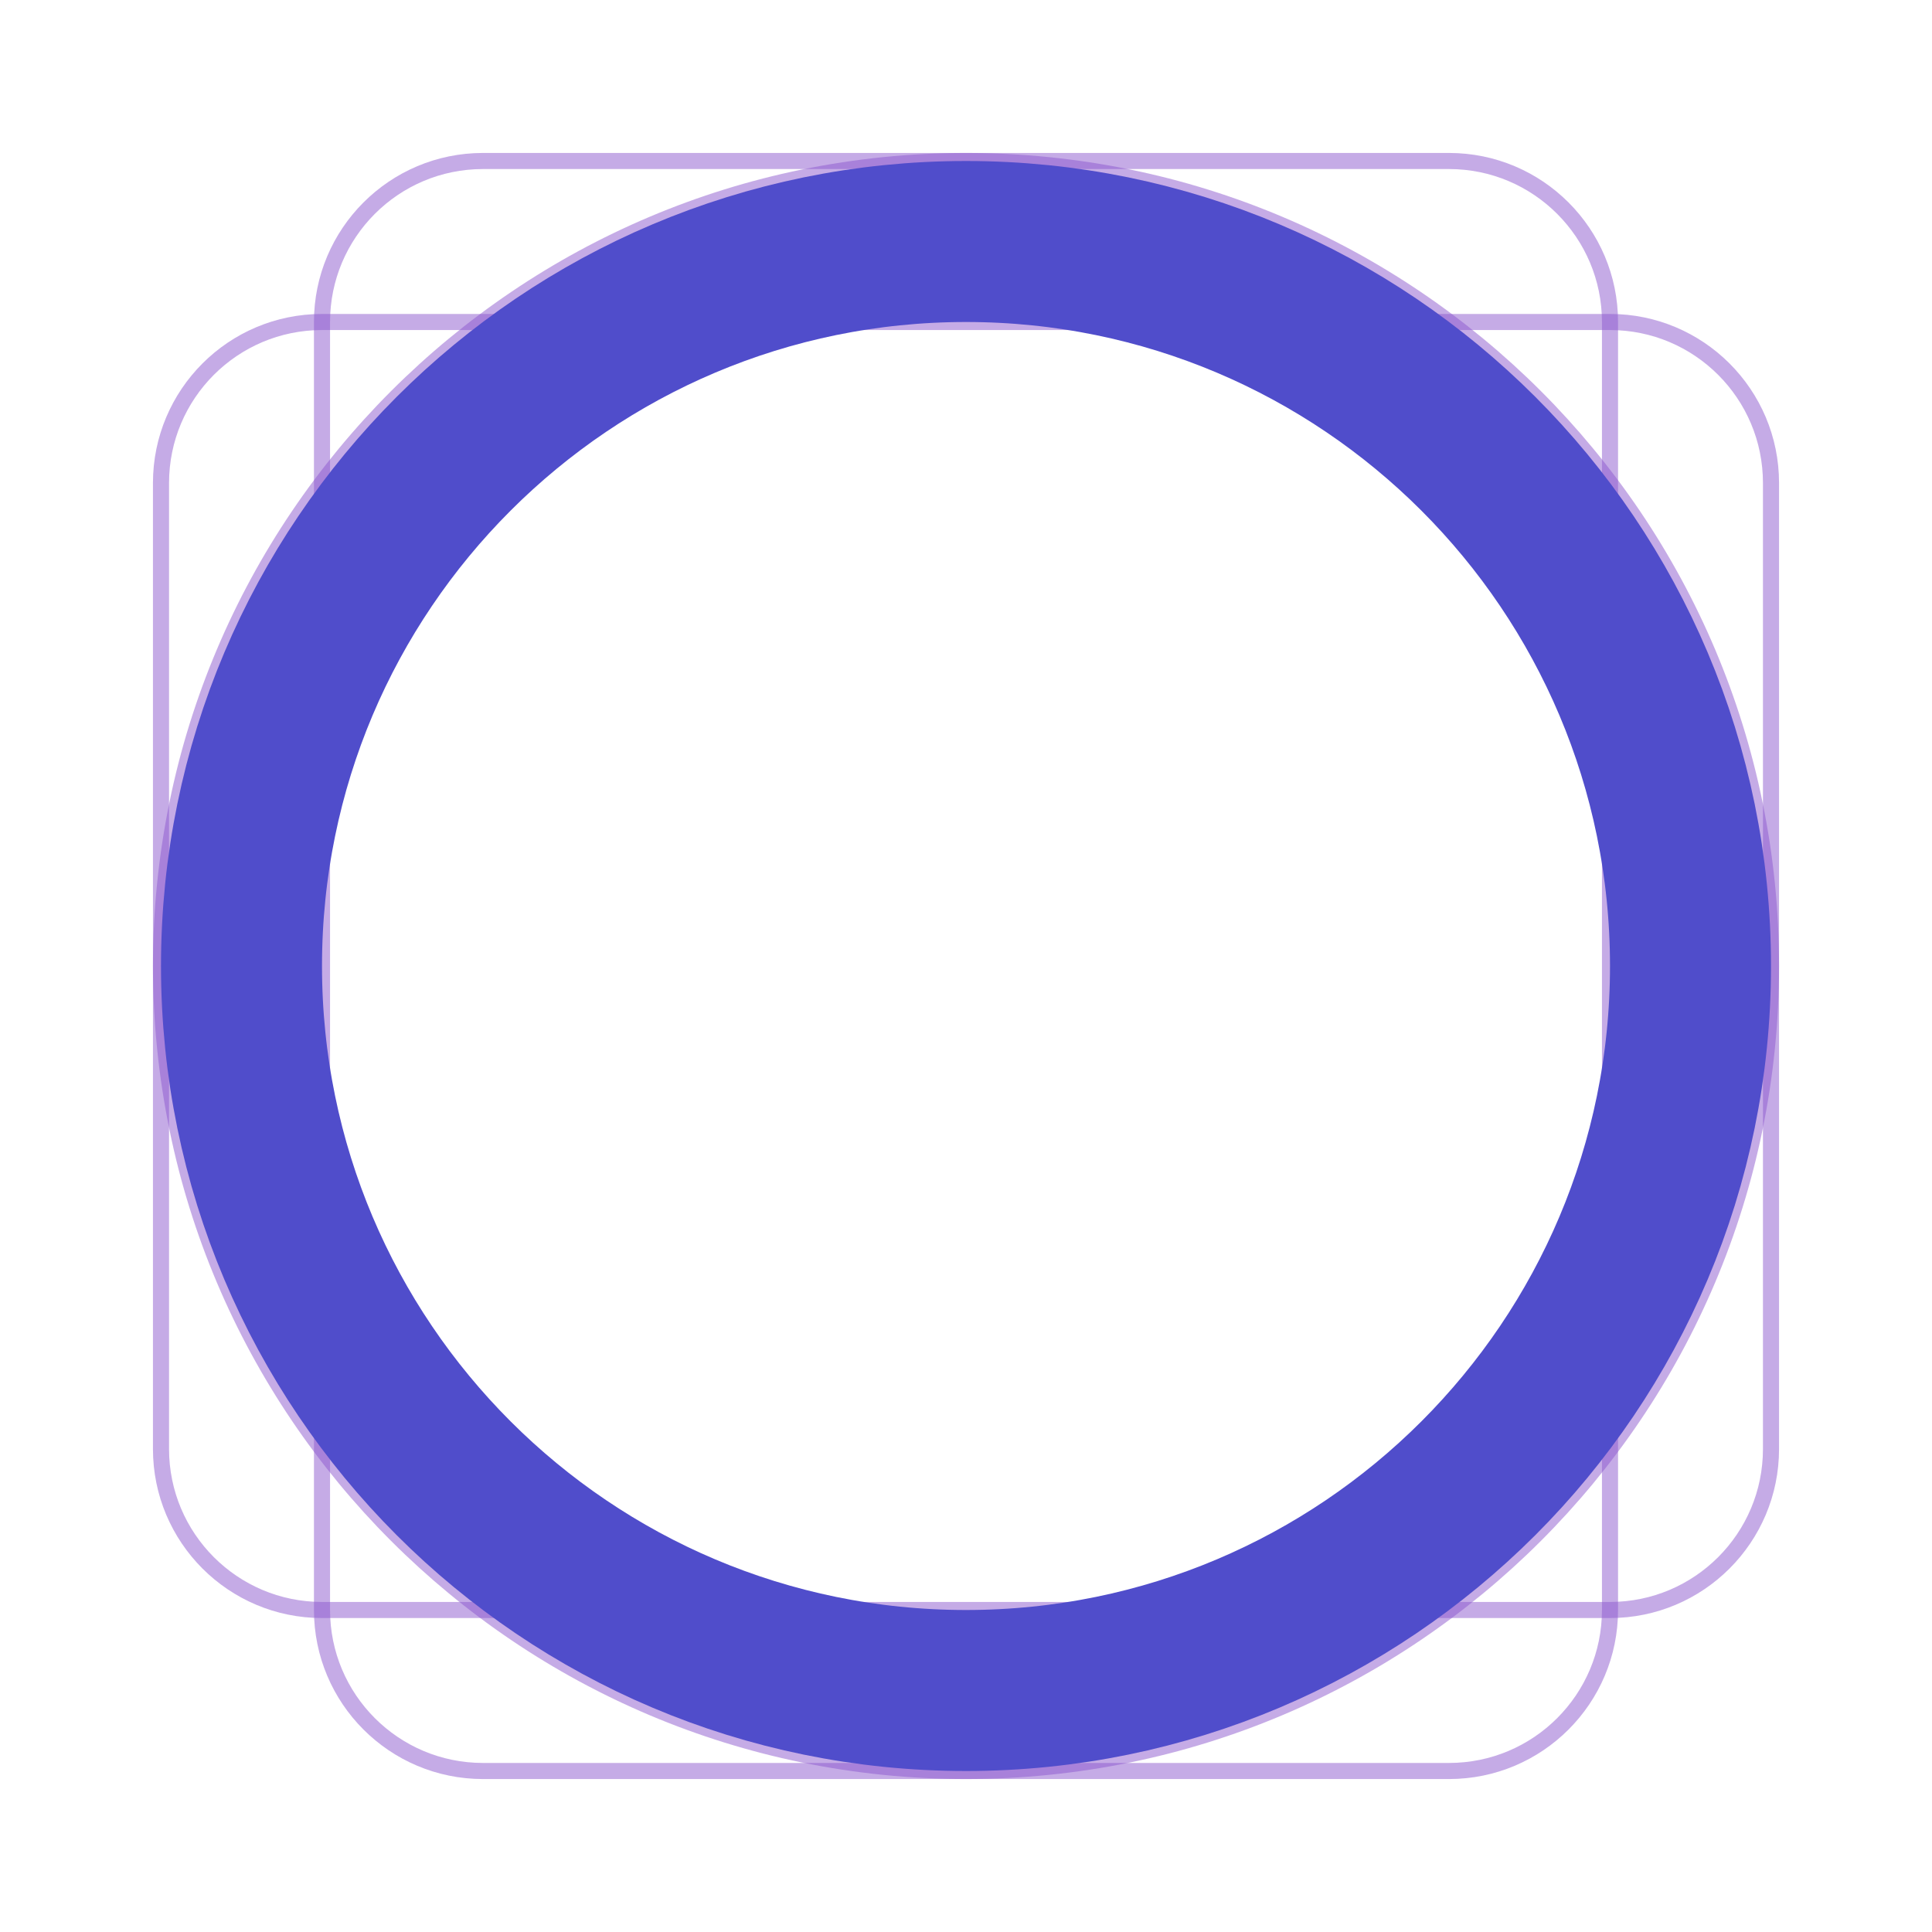
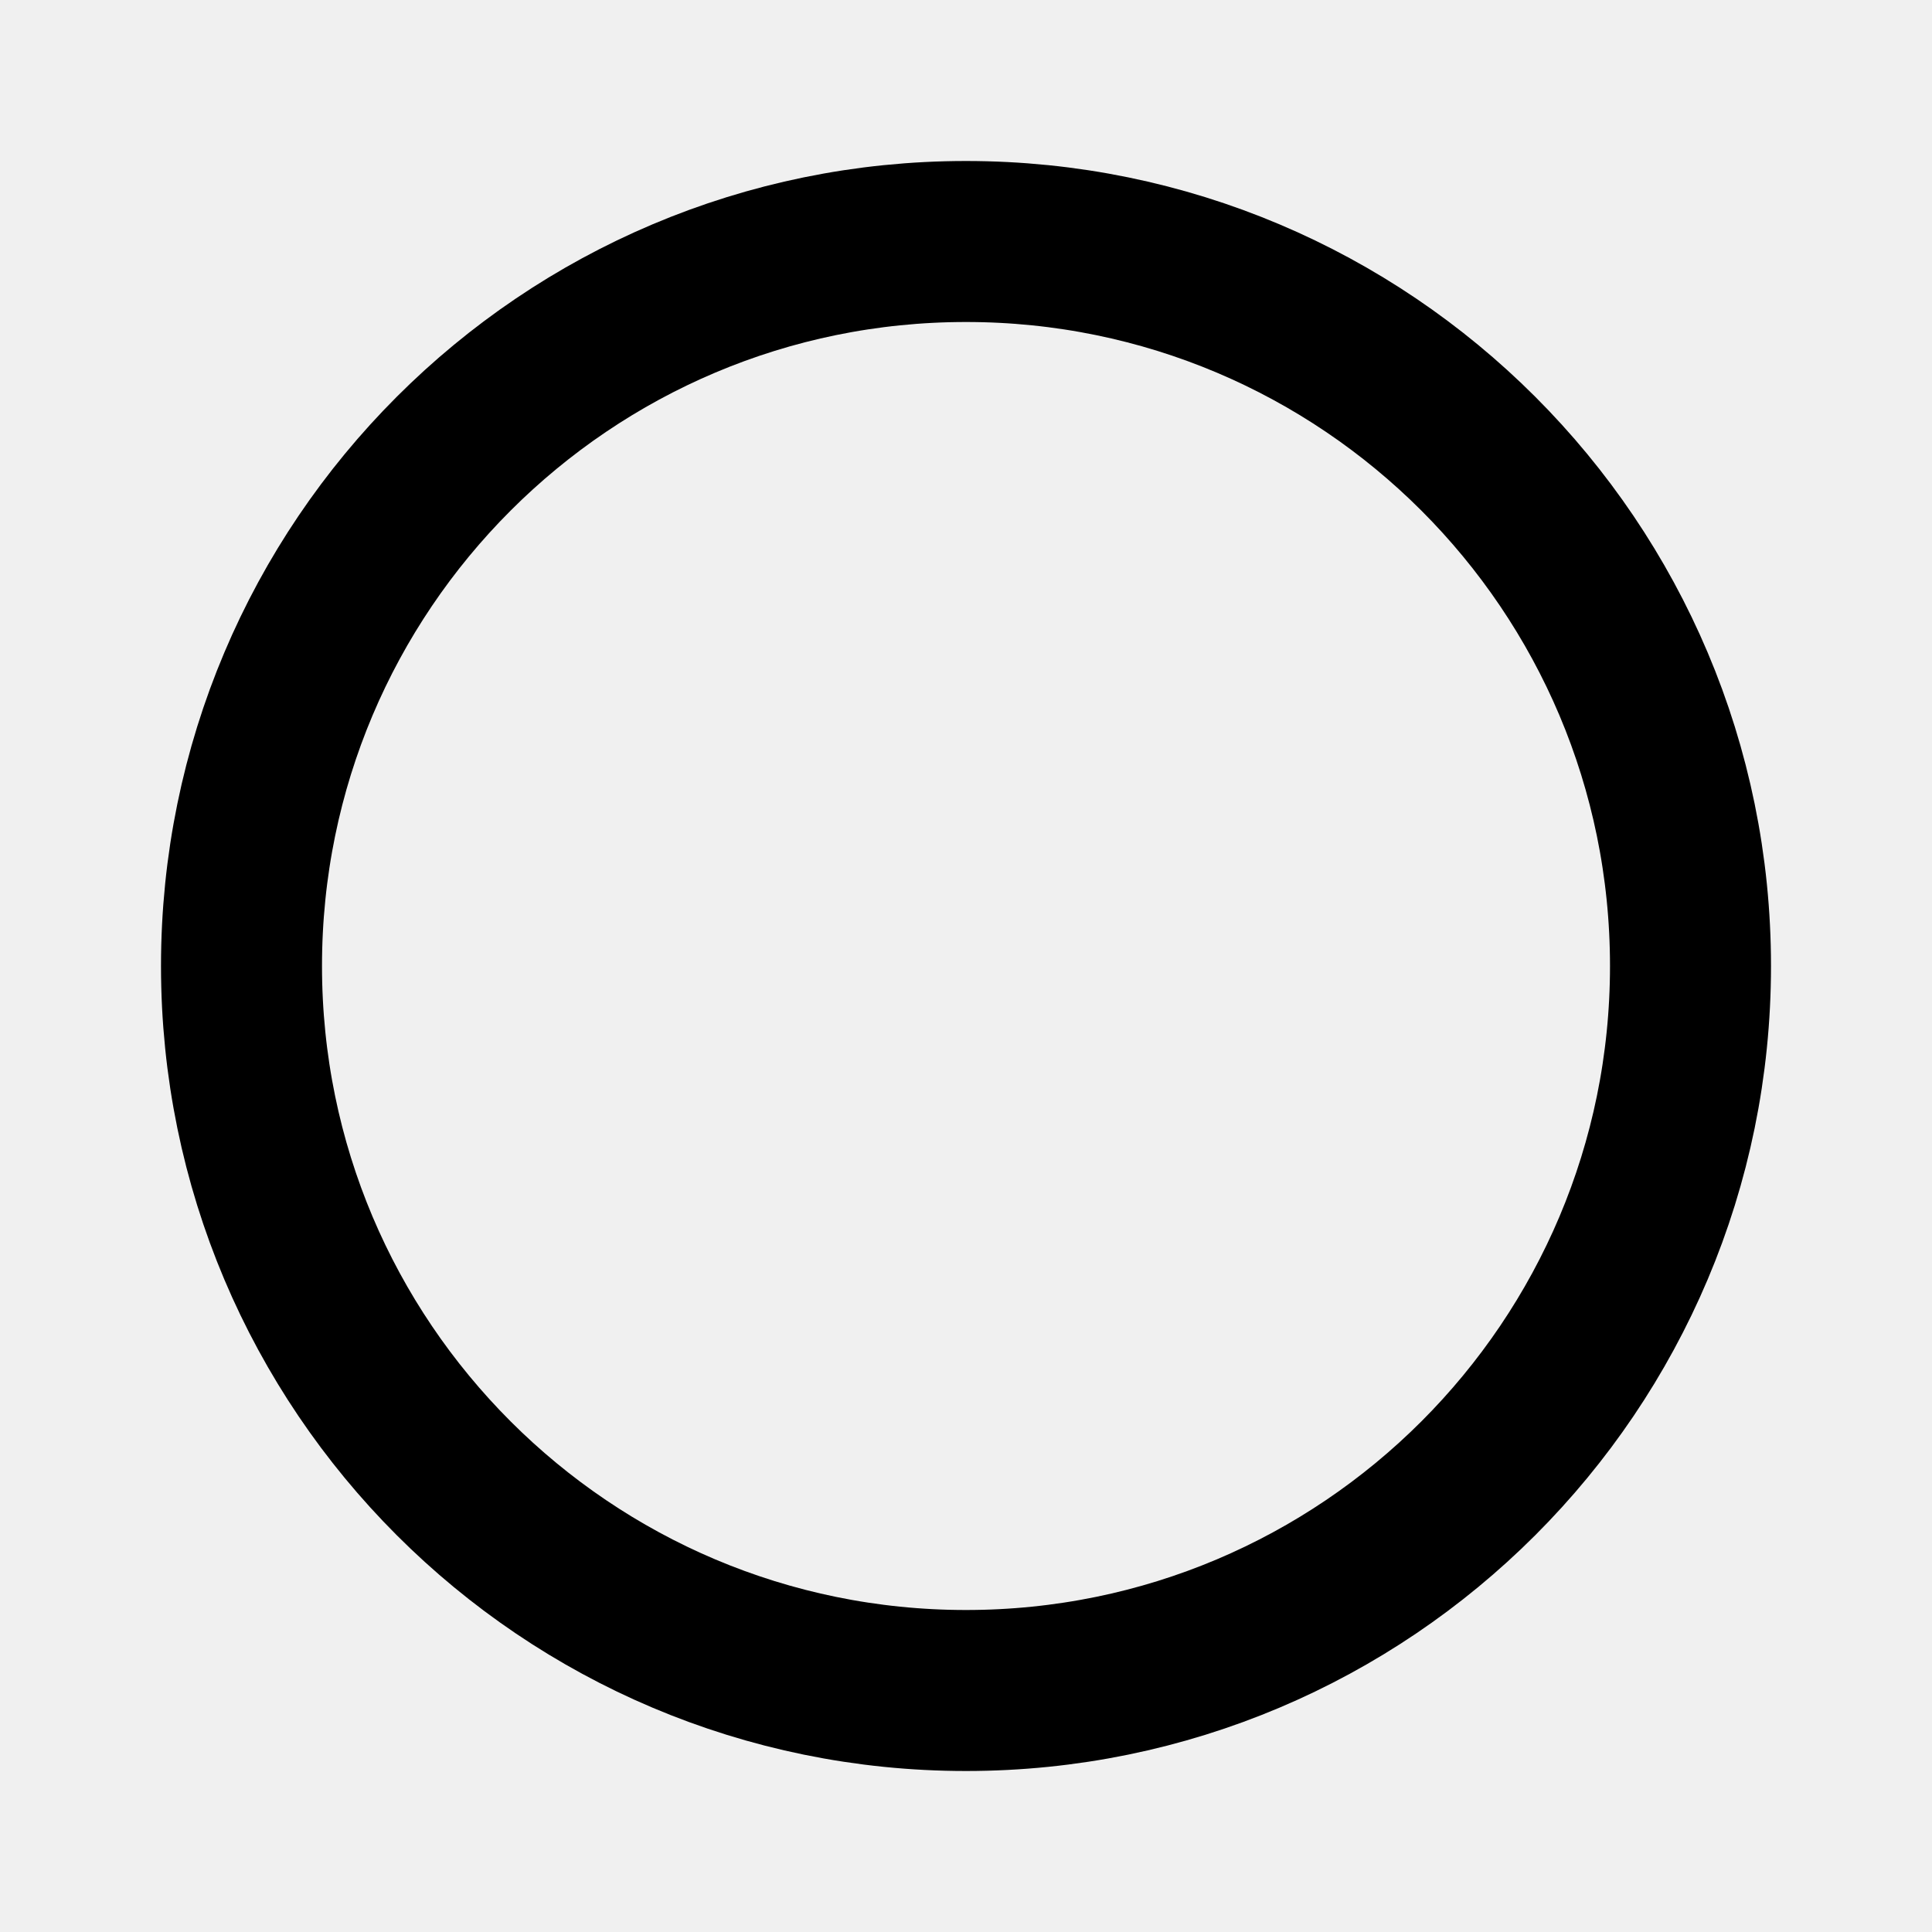
<svg xmlns="http://www.w3.org/2000/svg" width="24" height="24" viewBox="0 0 24 24" fill="none">
-   <g clip-path="url(#clip0_76_5849)">
-     <g filter="url(#filter0_d_76_5849)">
-       <rect width="24" height="24" fill="white" />
-       <circle opacity="0.5" cx="12" cy="12" r="10" stroke="#8C58CD" stroke-width="0.2" />
-       <rect opacity="0.5" x="4" y="2" width="16" height="20" rx="2" stroke="#8C58CD" stroke-width="0.2" />
-       <rect opacity="0.5" x="22" y="4" width="16" height="20" rx="2" transform="rotate(90 22 4)" stroke="#8C58CD" stroke-width="0.2" />
-     </g>
-     <path d="M12 21C16.971 21 21 16.971 21 12C21 7.029 16.971 3 12 3C7.029 3 3 7.029 3 12C3 16.971 7.029 21 12 21Z" stroke="#504DCB" stroke-width="2" stroke-miterlimit="10" stroke-linecap="round" stroke-linejoin="round" />
-   </g>
-   <defs>
-     <filter id="filter0_d_76_5849" x="-4" y="0" width="32" height="32" filterUnits="userSpaceOnUse" color-interpolation-filters="sRGB">
-       <feFlood flood-opacity="0" result="BackgroundImageFix" />
-       <feColorMatrix in="SourceAlpha" type="matrix" values="0 0 0 0 0 0 0 0 0 0 0 0 0 0 0 0 0 0 127 0" result="hardAlpha" />
-       <feOffset dy="4" />
-       <feGaussianBlur stdDeviation="2" />
-       <feComposite in2="hardAlpha" operator="out" />
-       <feColorMatrix type="matrix" values="0 0 0 0 0 0 0 0 0 0 0 0 0 0 0 0 0 0 0.25 0" />
-       <feBlend mode="normal" in2="BackgroundImageFix" result="effect1_dropShadow_76_5849" />
-       <feBlend mode="normal" in="SourceGraphic" in2="effect1_dropShadow_76_5849" result="shape" />
-     </filter>
-     <clipPath id="clip0_76_5849">
-       <rect width="24" height="24" fill="white" />
-     </clipPath>
-   </defs>
+   <path d="M12 21C16.971 21 21 16.971 21 12C21 7.029 16.971 3 12 3C7.029 3 3 7.029 3 12C3 16.971 7.029 21 12 21Z" stroke="black" stroke-width="2" stroke-miterlimit="10" stroke-linecap="round" stroke-linejoin="round" />
</svg>
